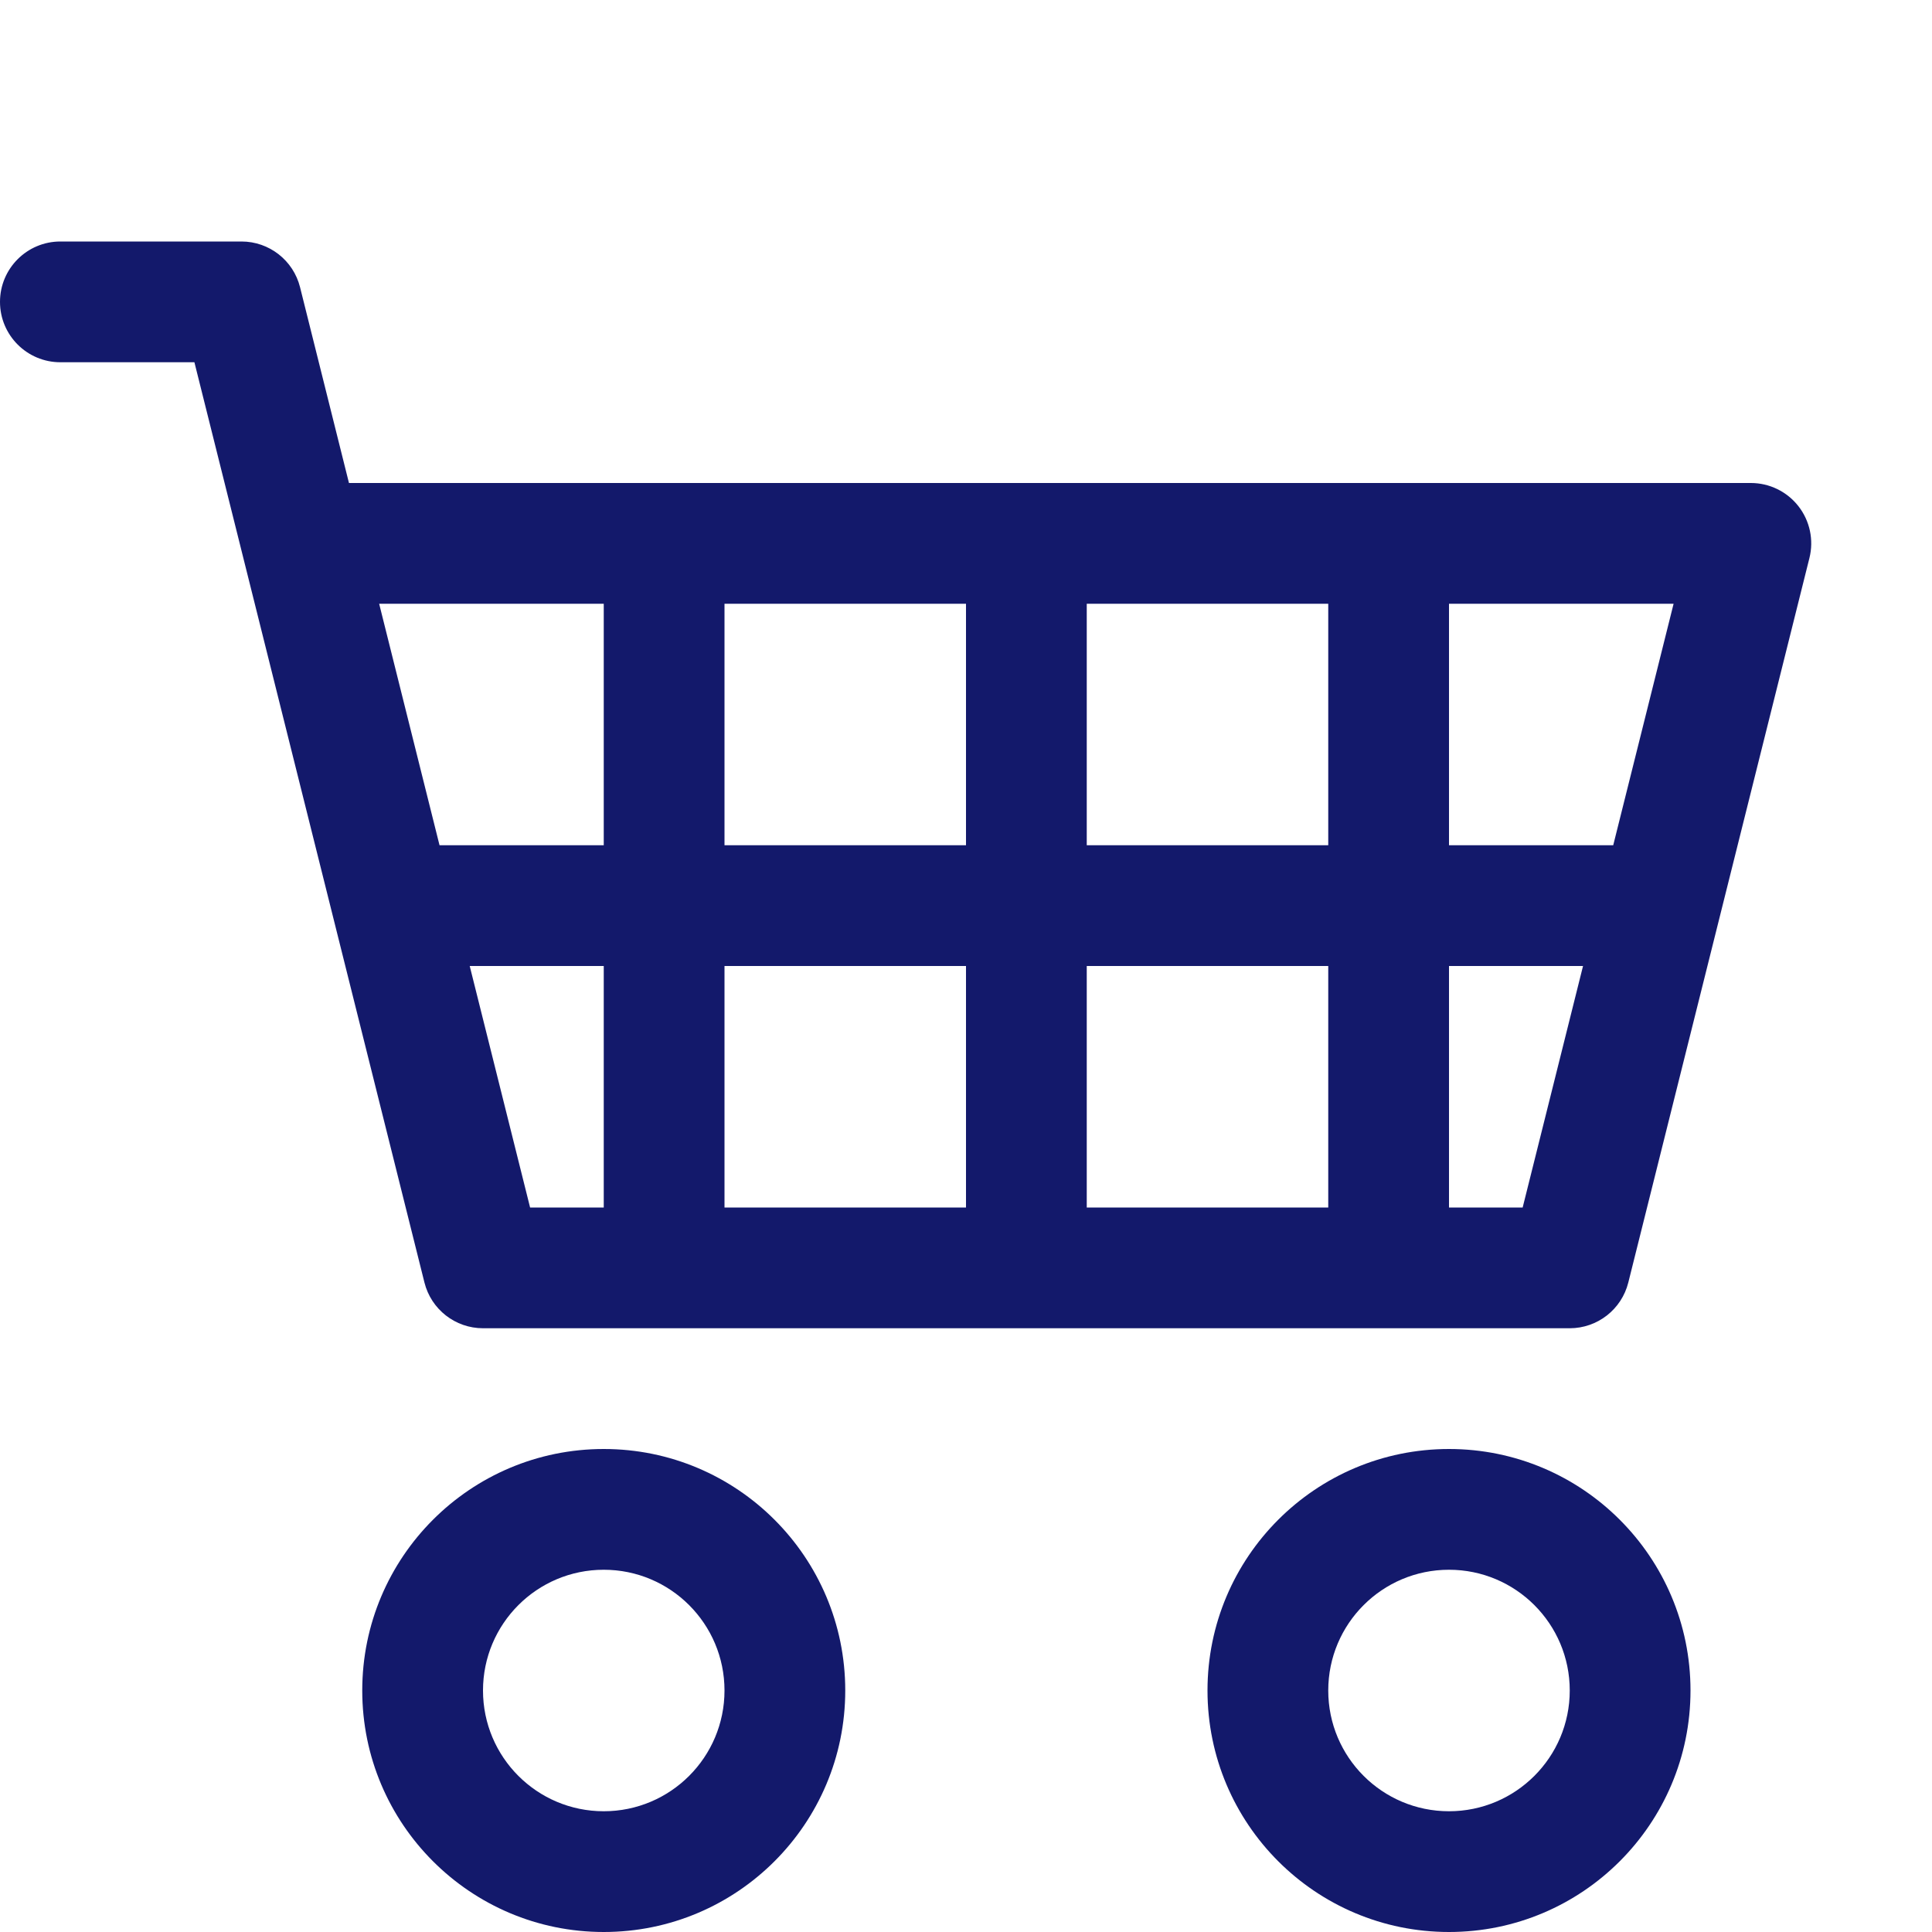
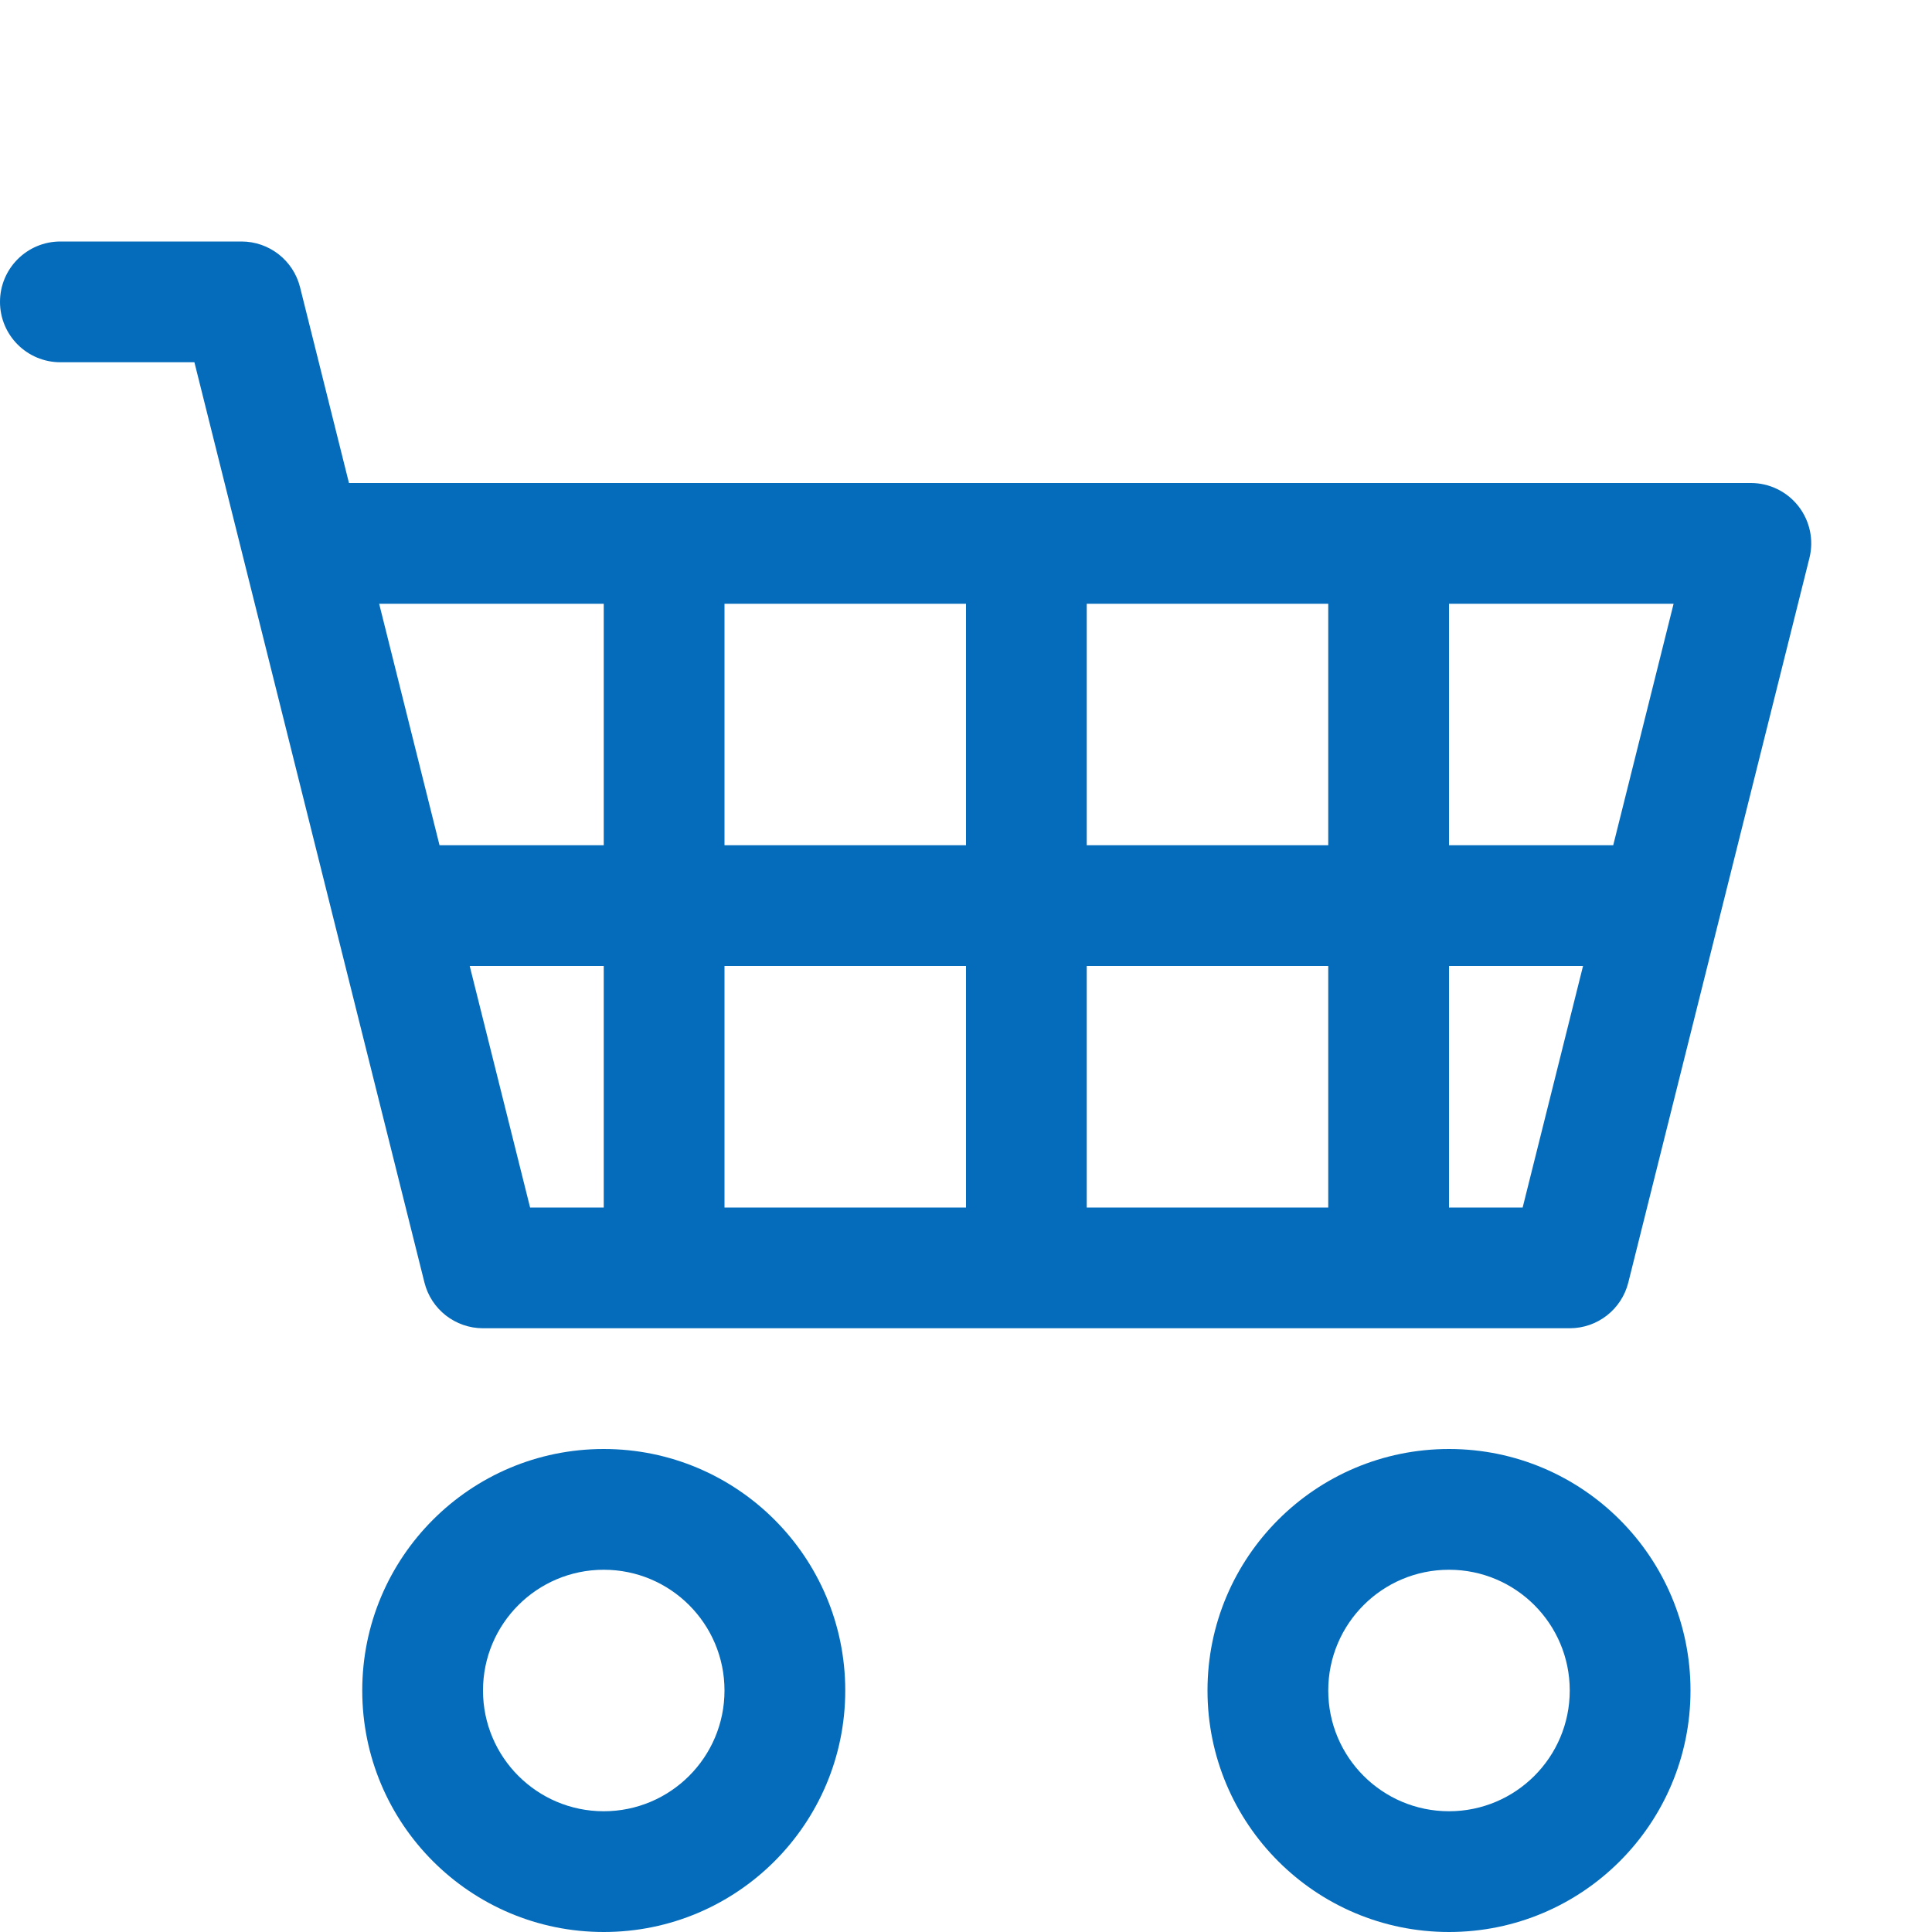
- <svg xmlns="http://www.w3.org/2000/svg" width="16" height="16" fill="#13196b" class="bi bi-cart4" viewBox="0 0 16 16">
+ <svg xmlns="http://www.w3.org/2000/svg" width="16" height="16" fill="#046cbb" class="bi bi-cart4" viewBox="0 0 16 16">
  <path d="M0 2.5A.5.5 0 0 1 .5 2H2a.5.5 0 0 1 .485.379L2.89 4H14.5a.5.5 0 0 1 .485.621l-1.5 6A.5.5 0 0 1 13 11H4a.5.5 0 0 1-.485-.379L1.61 3H.5a.5.5 0 0 1-.5-.5M3.14 5l.5 2H5V5zM6 5v2h2V5zm3 0v2h2V5zm3 0v2h1.36l.5-2zm1.11 3H12v2h.61zM11 8H9v2h2zM8 8H6v2h2zM5 8H3.89l.5 2H5zm0 5a1 1 0 1 0 0 2 1 1 0 0 0 0-2m-2 1a2 2 0 1 1 4 0 2 2 0 0 1-4 0m9-1a1 1 0 1 0 0 2 1 1 0 0 0 0-2m-2 1a2 2 0 1 1 4 0 2 2 0 0 1-4 0" />
</svg>
